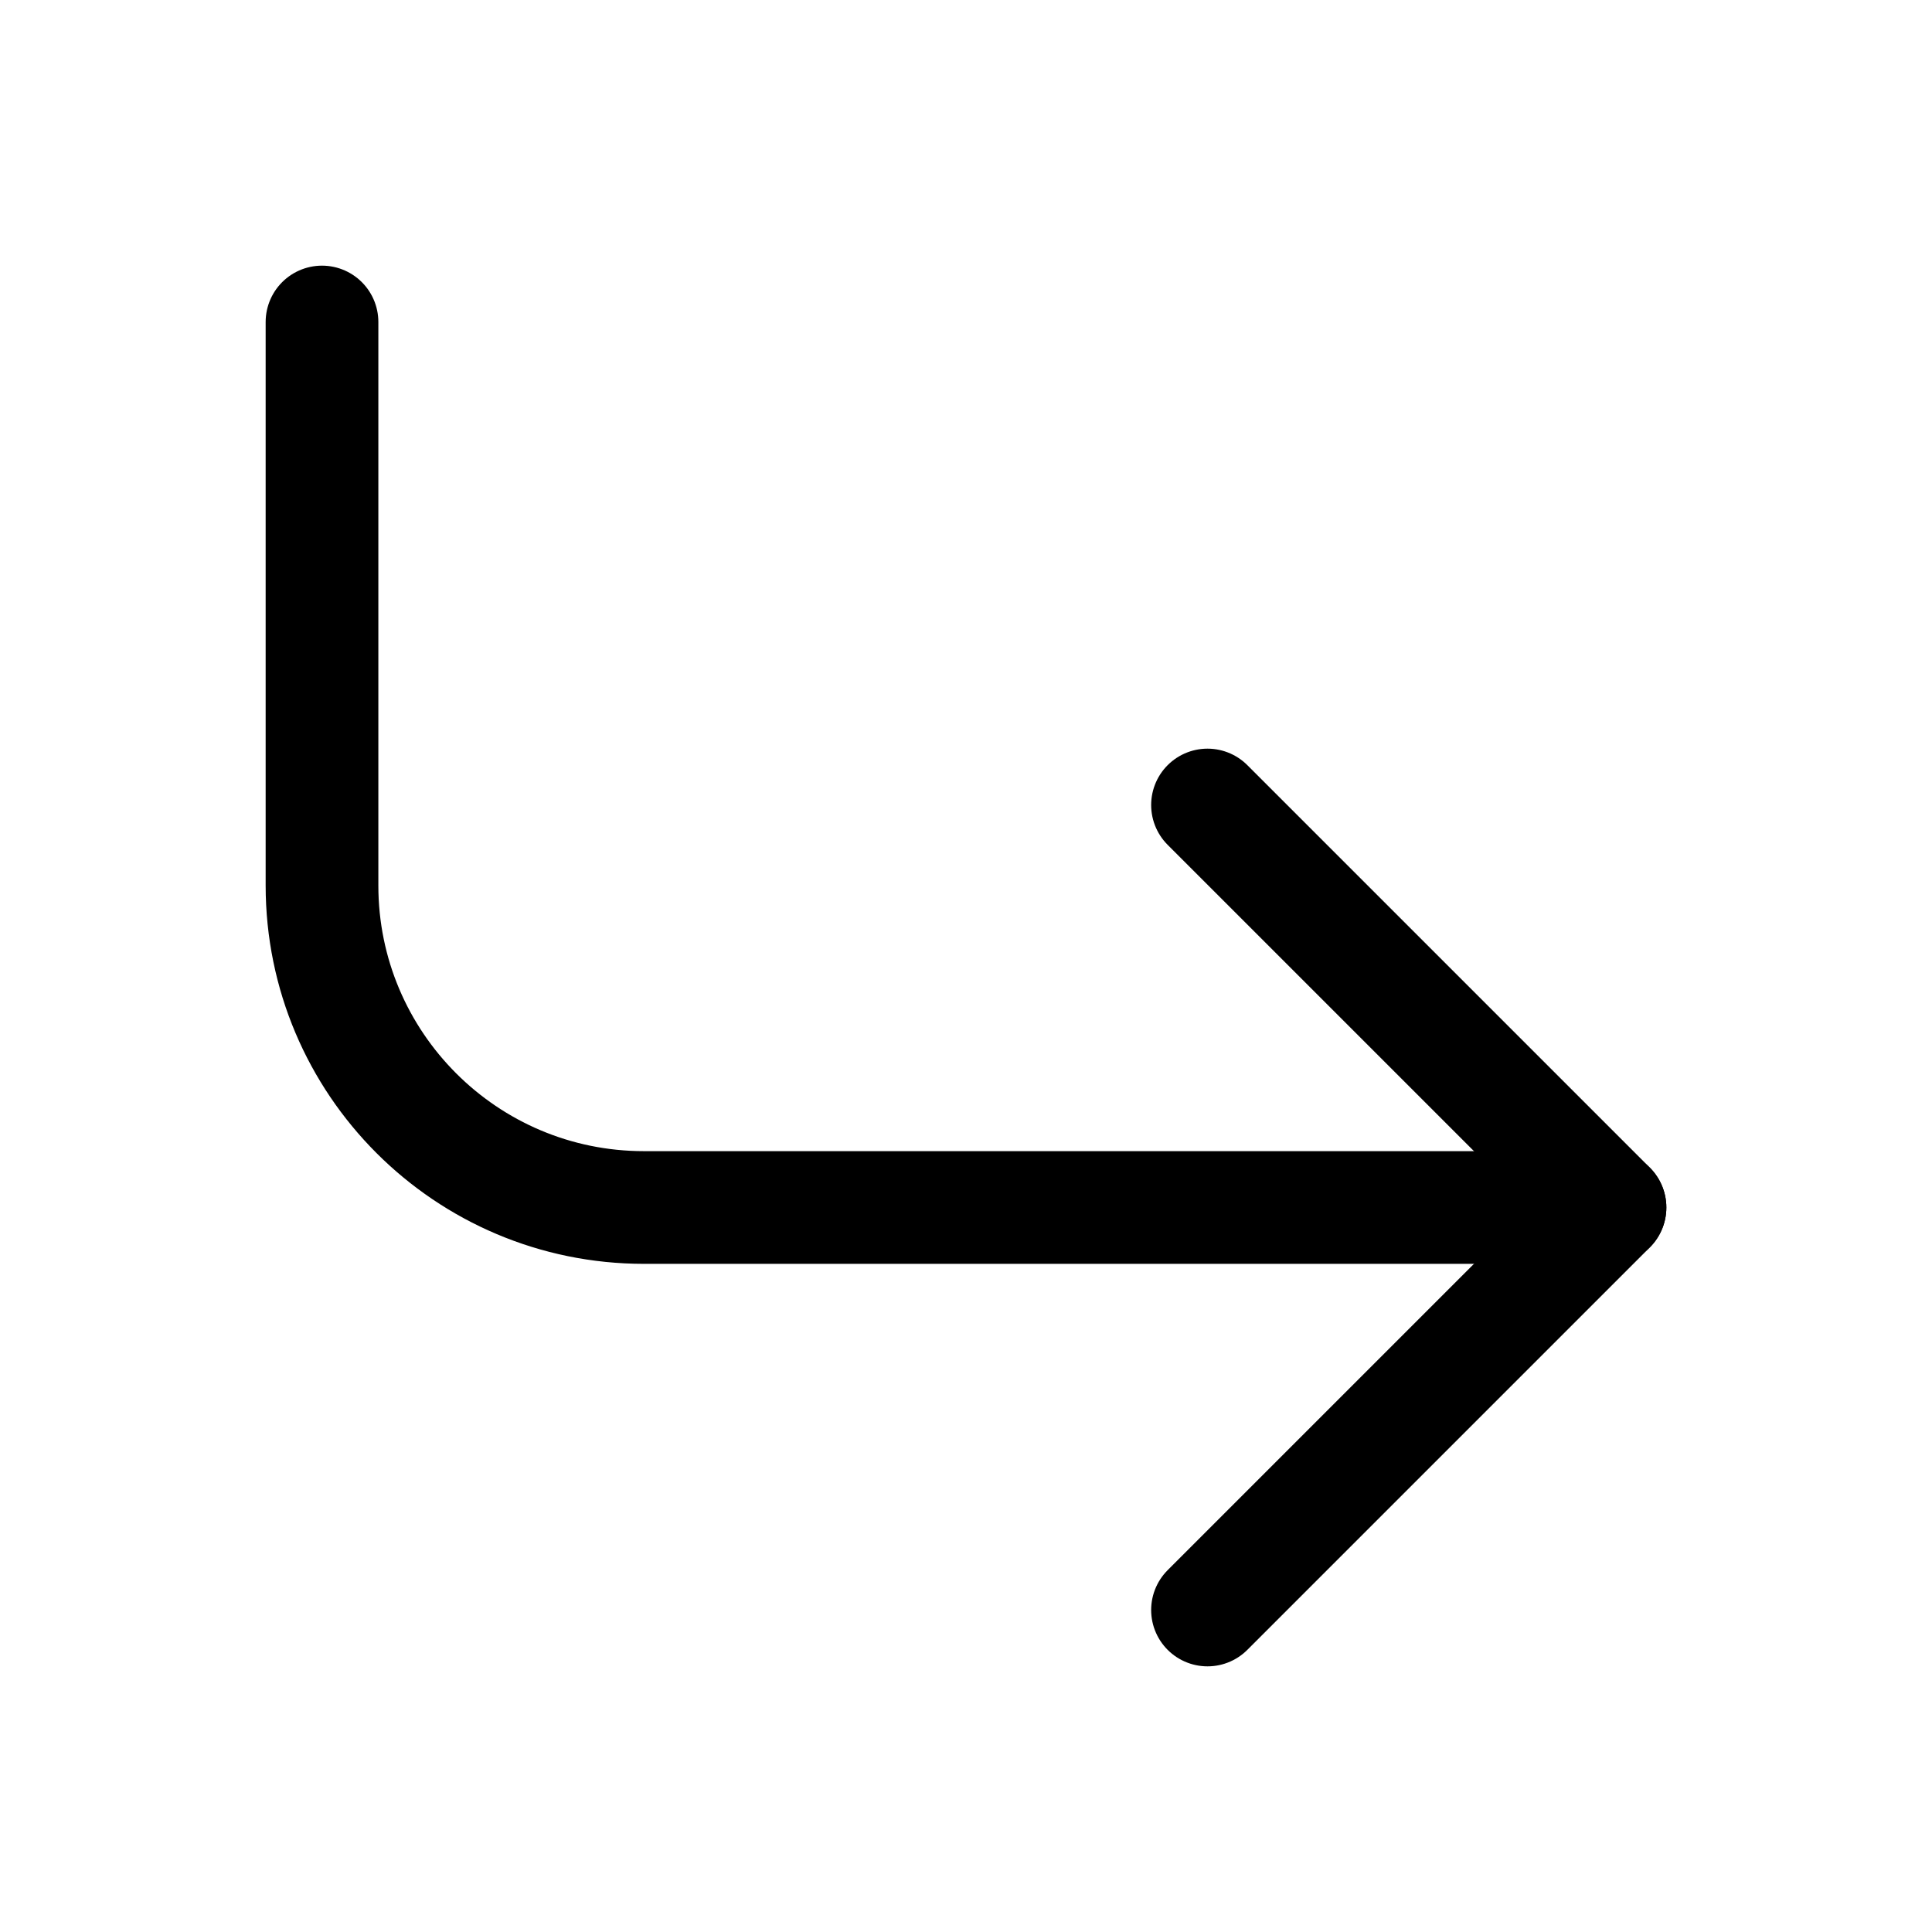
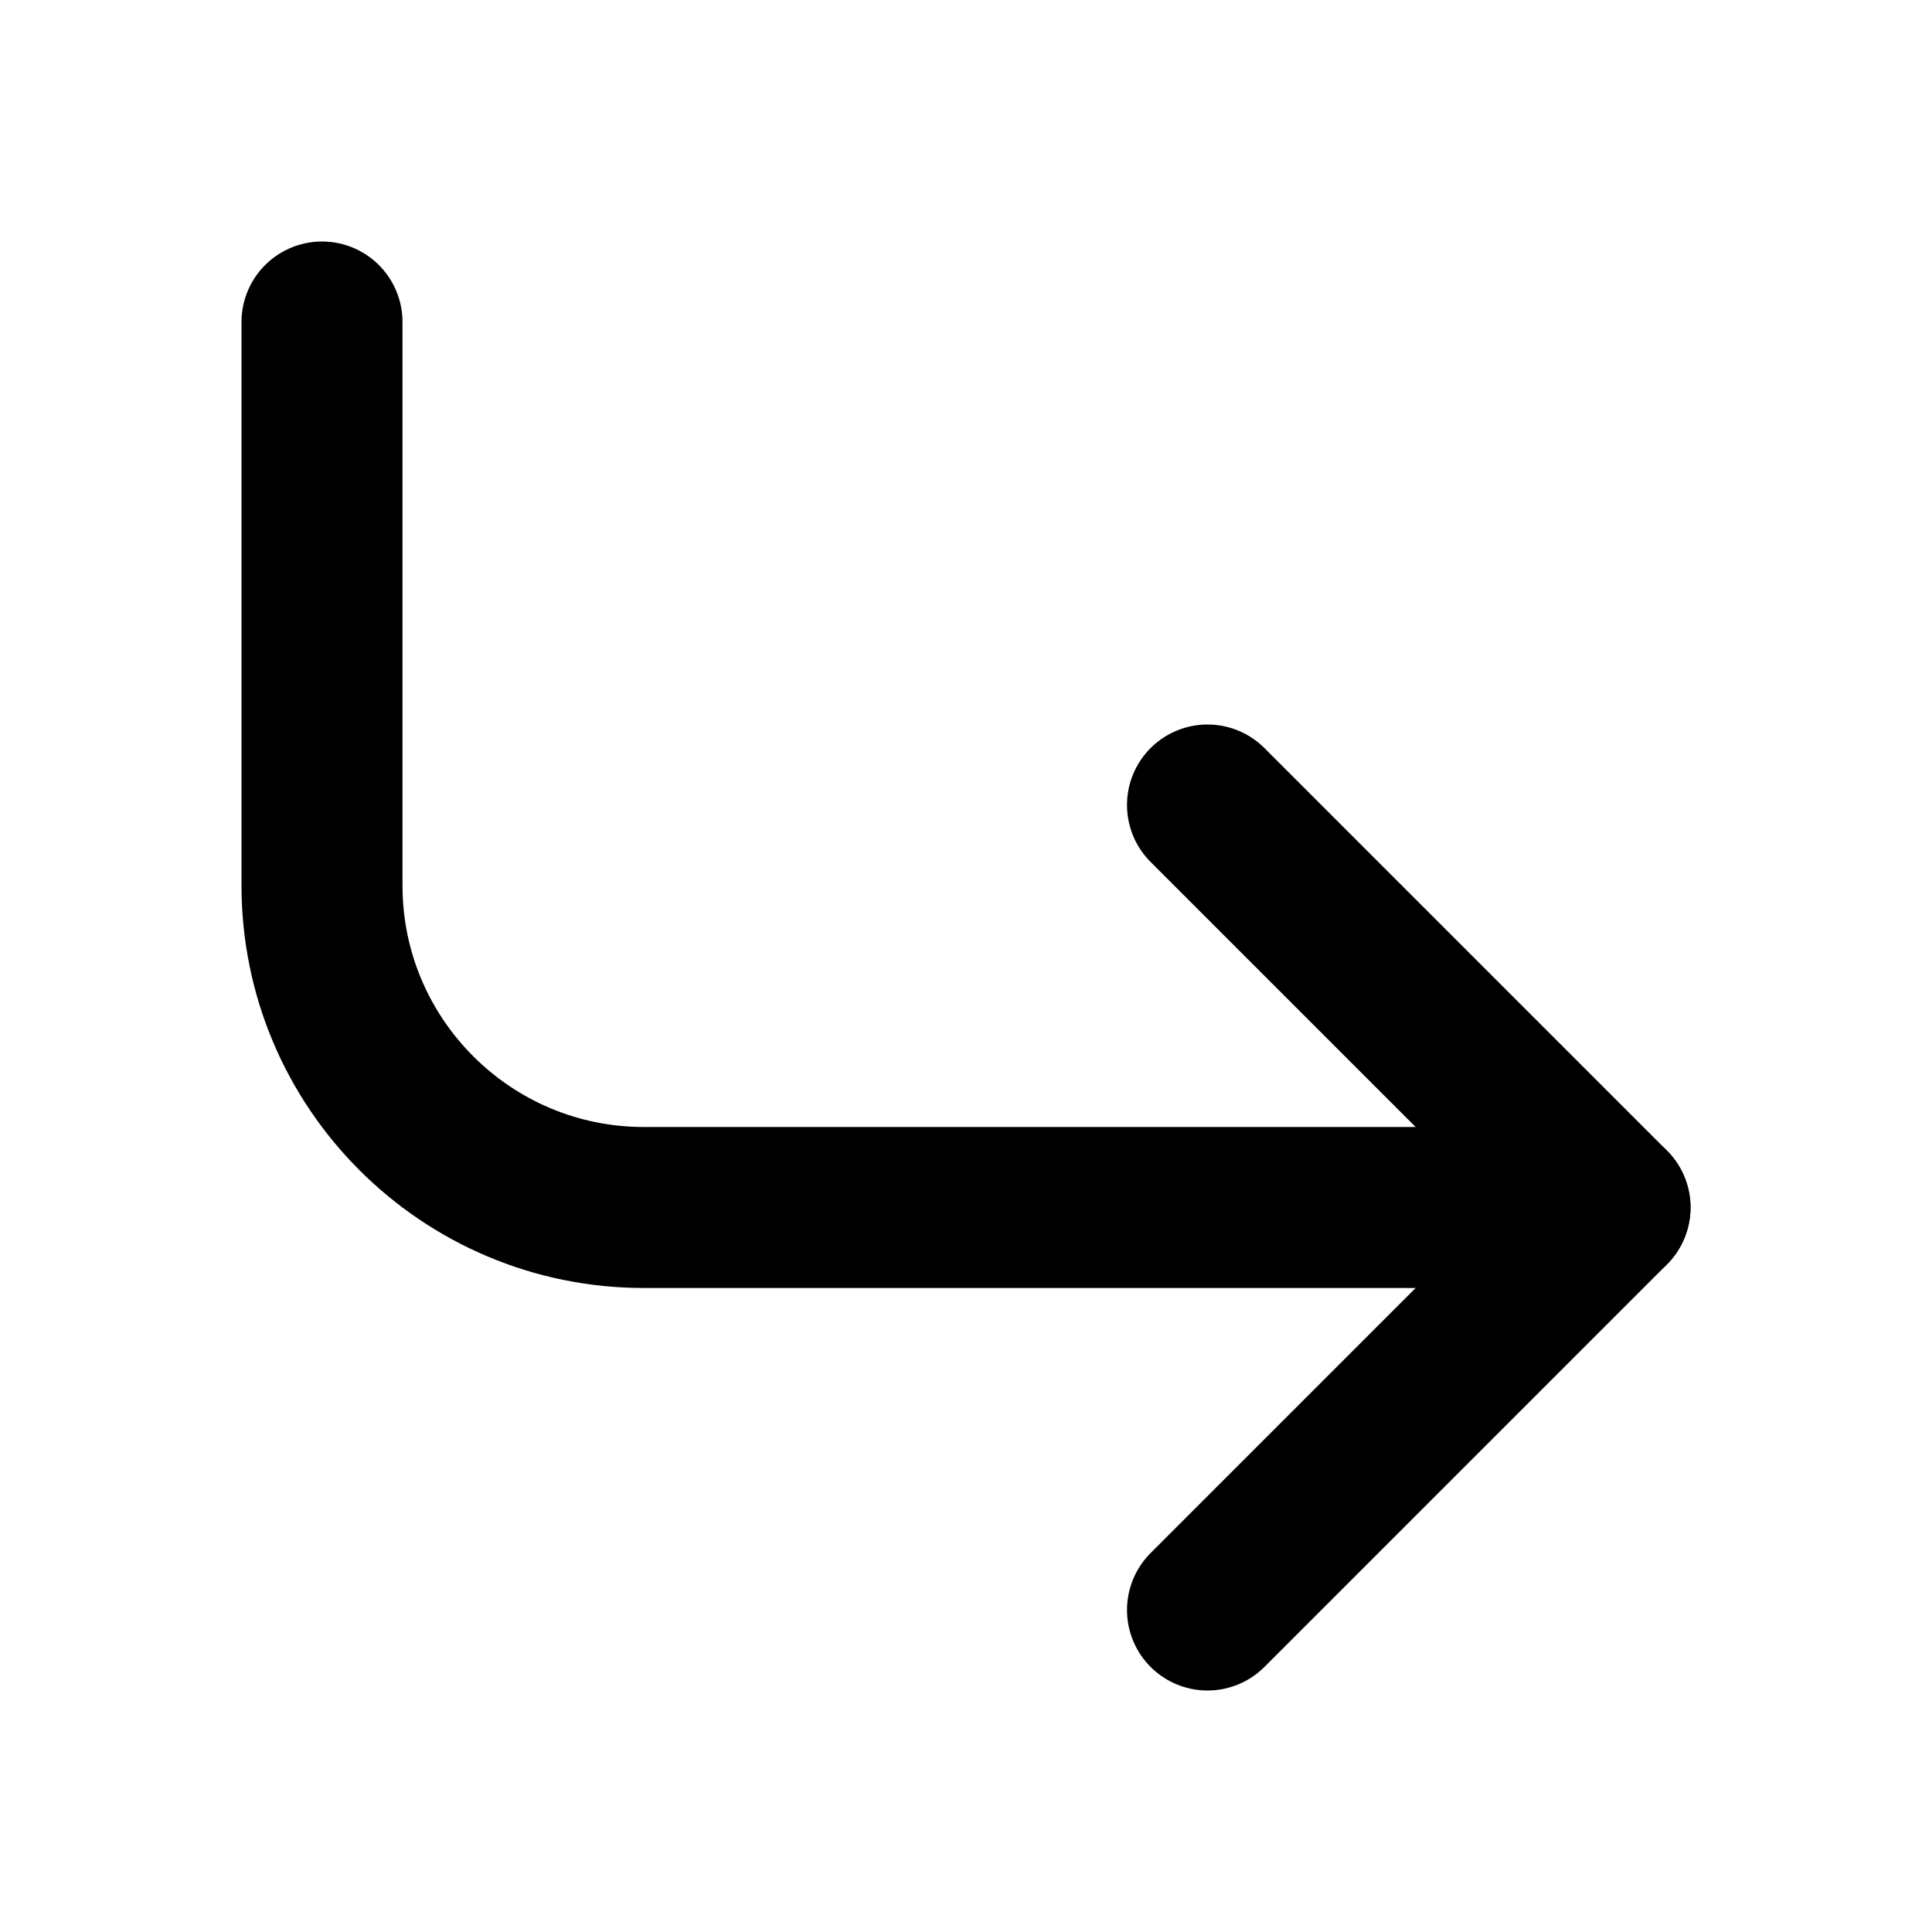
- <svg xmlns="http://www.w3.org/2000/svg" class="lucide lucide-corner-down-right" width="24" height="24" viewBox="0 0 24 24" fill="none" stroke="currentColor" stroke-width="1.4" stroke-linecap="round" stroke-linejoin="round">
+ <svg xmlns="http://www.w3.org/2000/svg" class="lucide lucide-corner-down-right" width="24" height="24" viewBox="0 0 24 24" fill="none" stroke="currentColor" stroke-width="2" stroke-linecap="round" stroke-linejoin="round">
  <polyline points="15 10 20 15 15 20" />
  <path d="M4 4v7a4 4 0 0 0 4 4h12" />
</svg>
